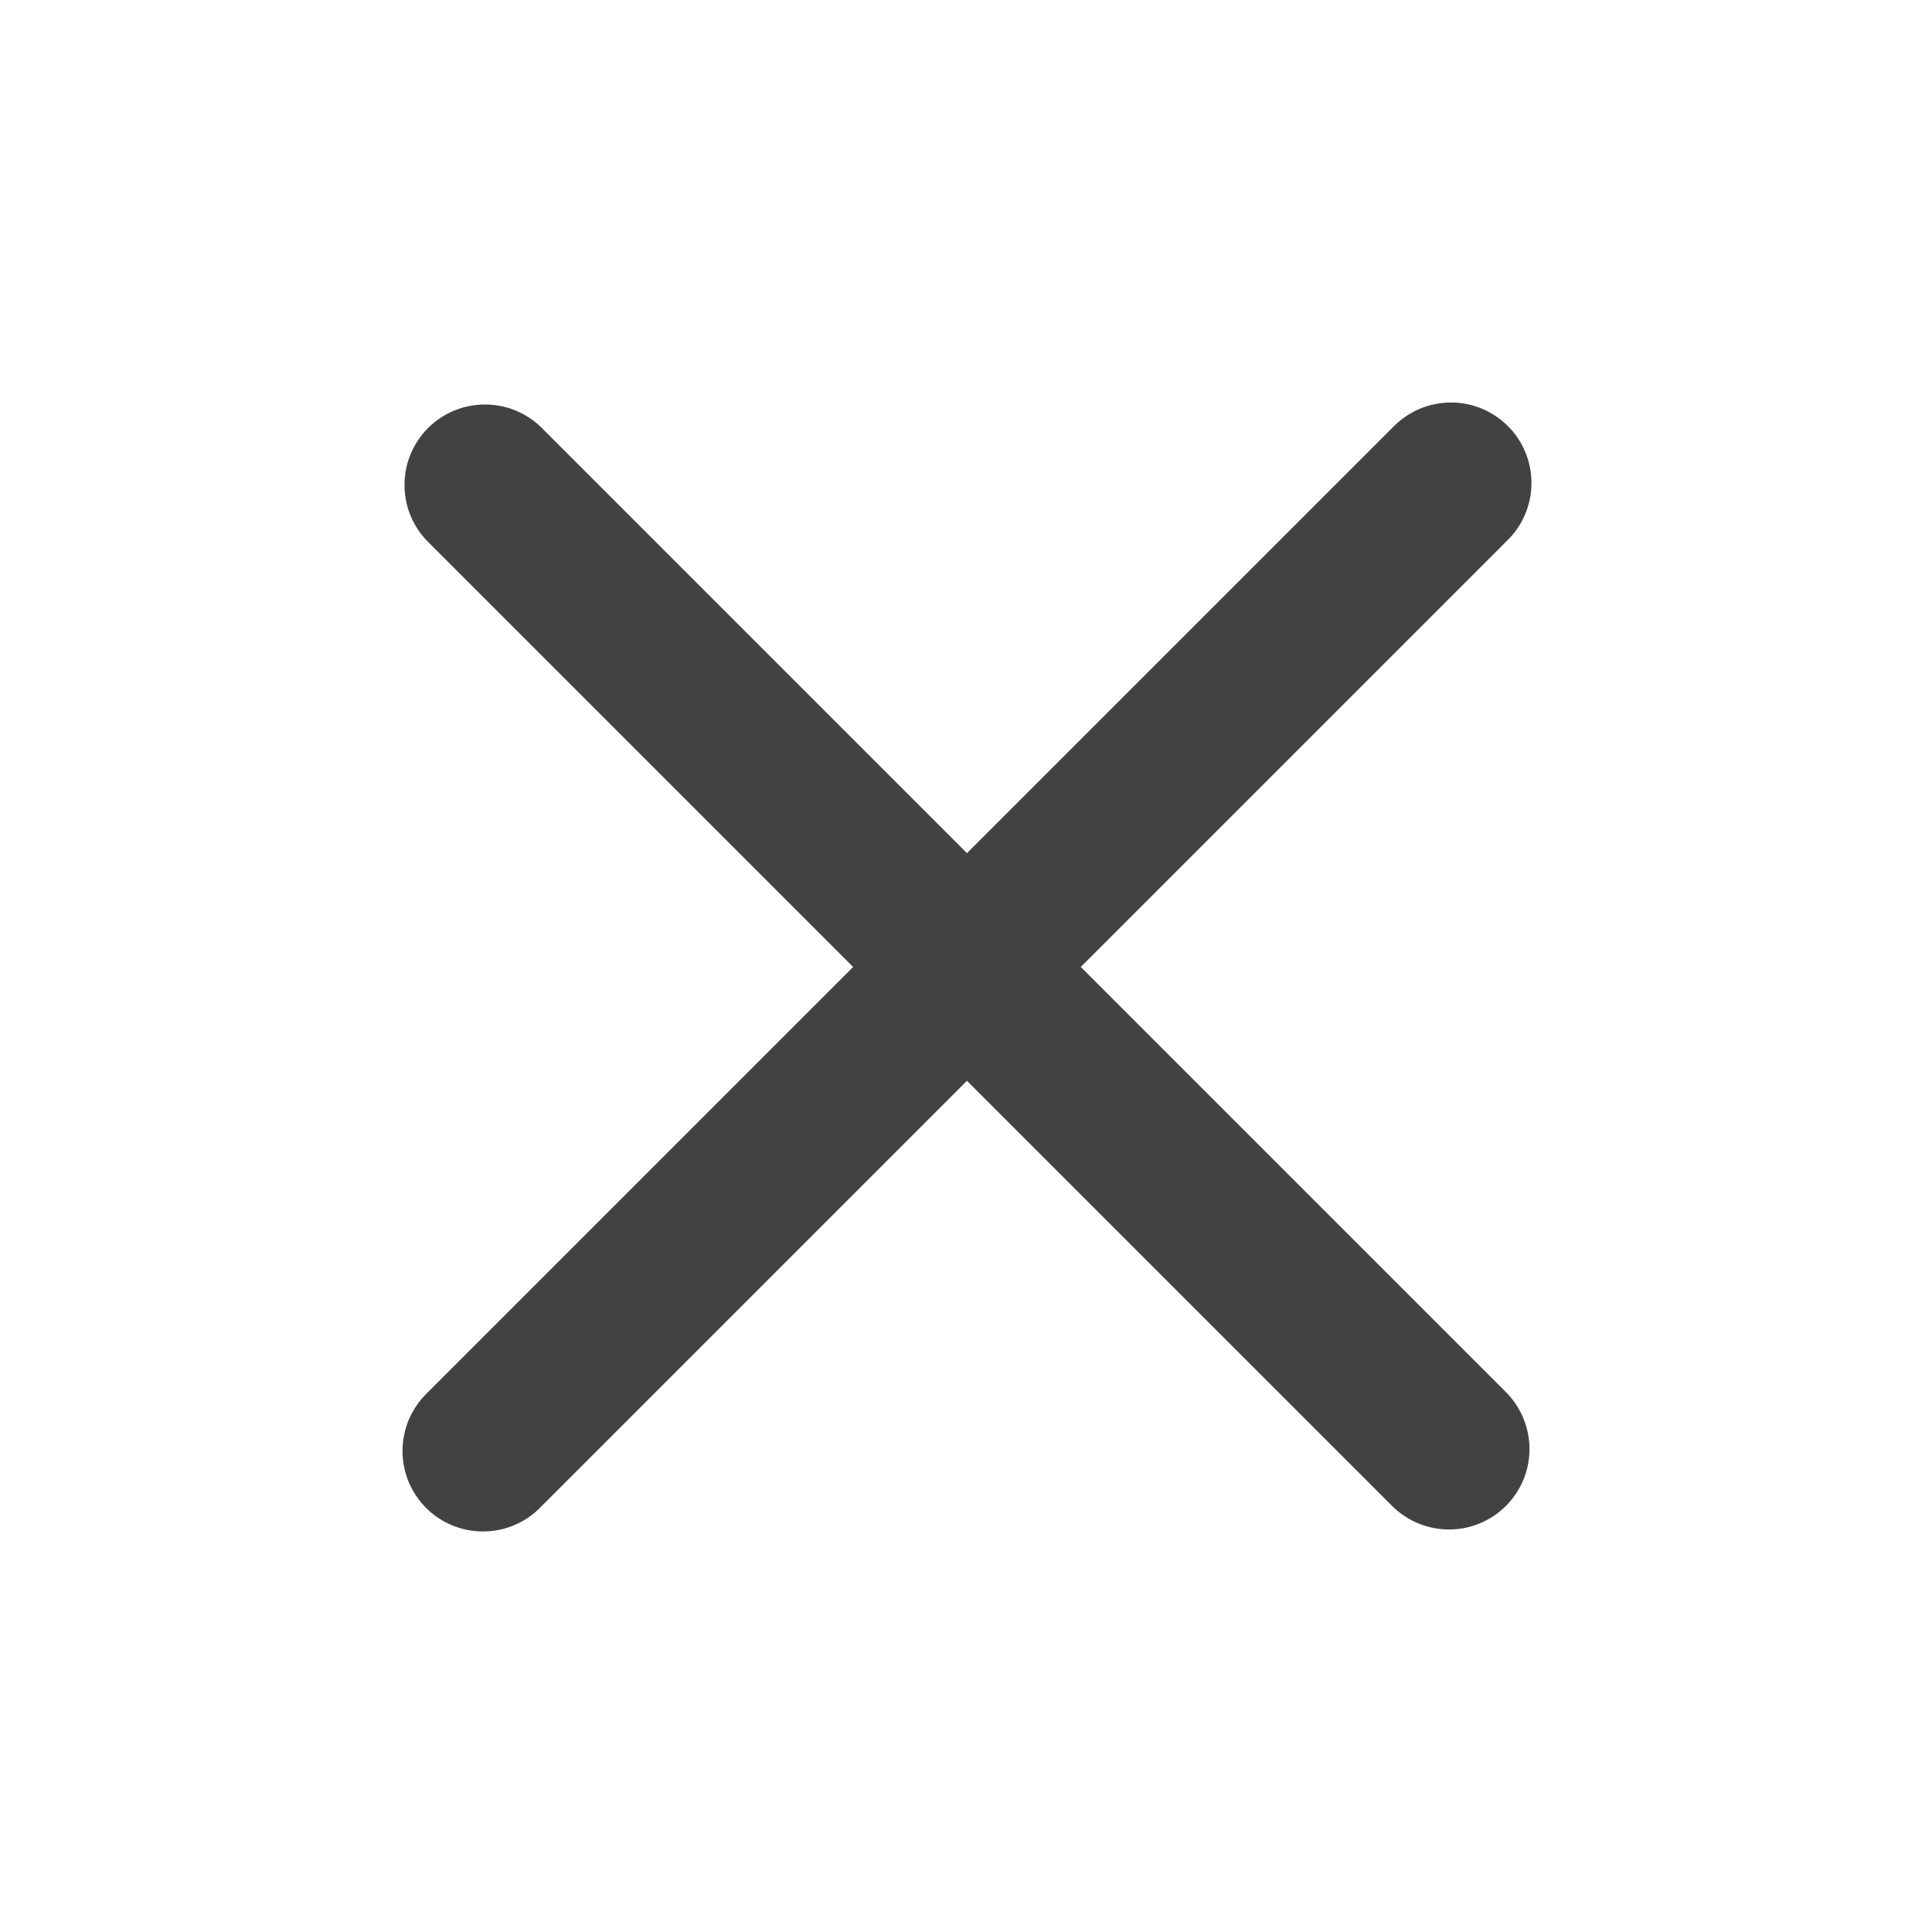
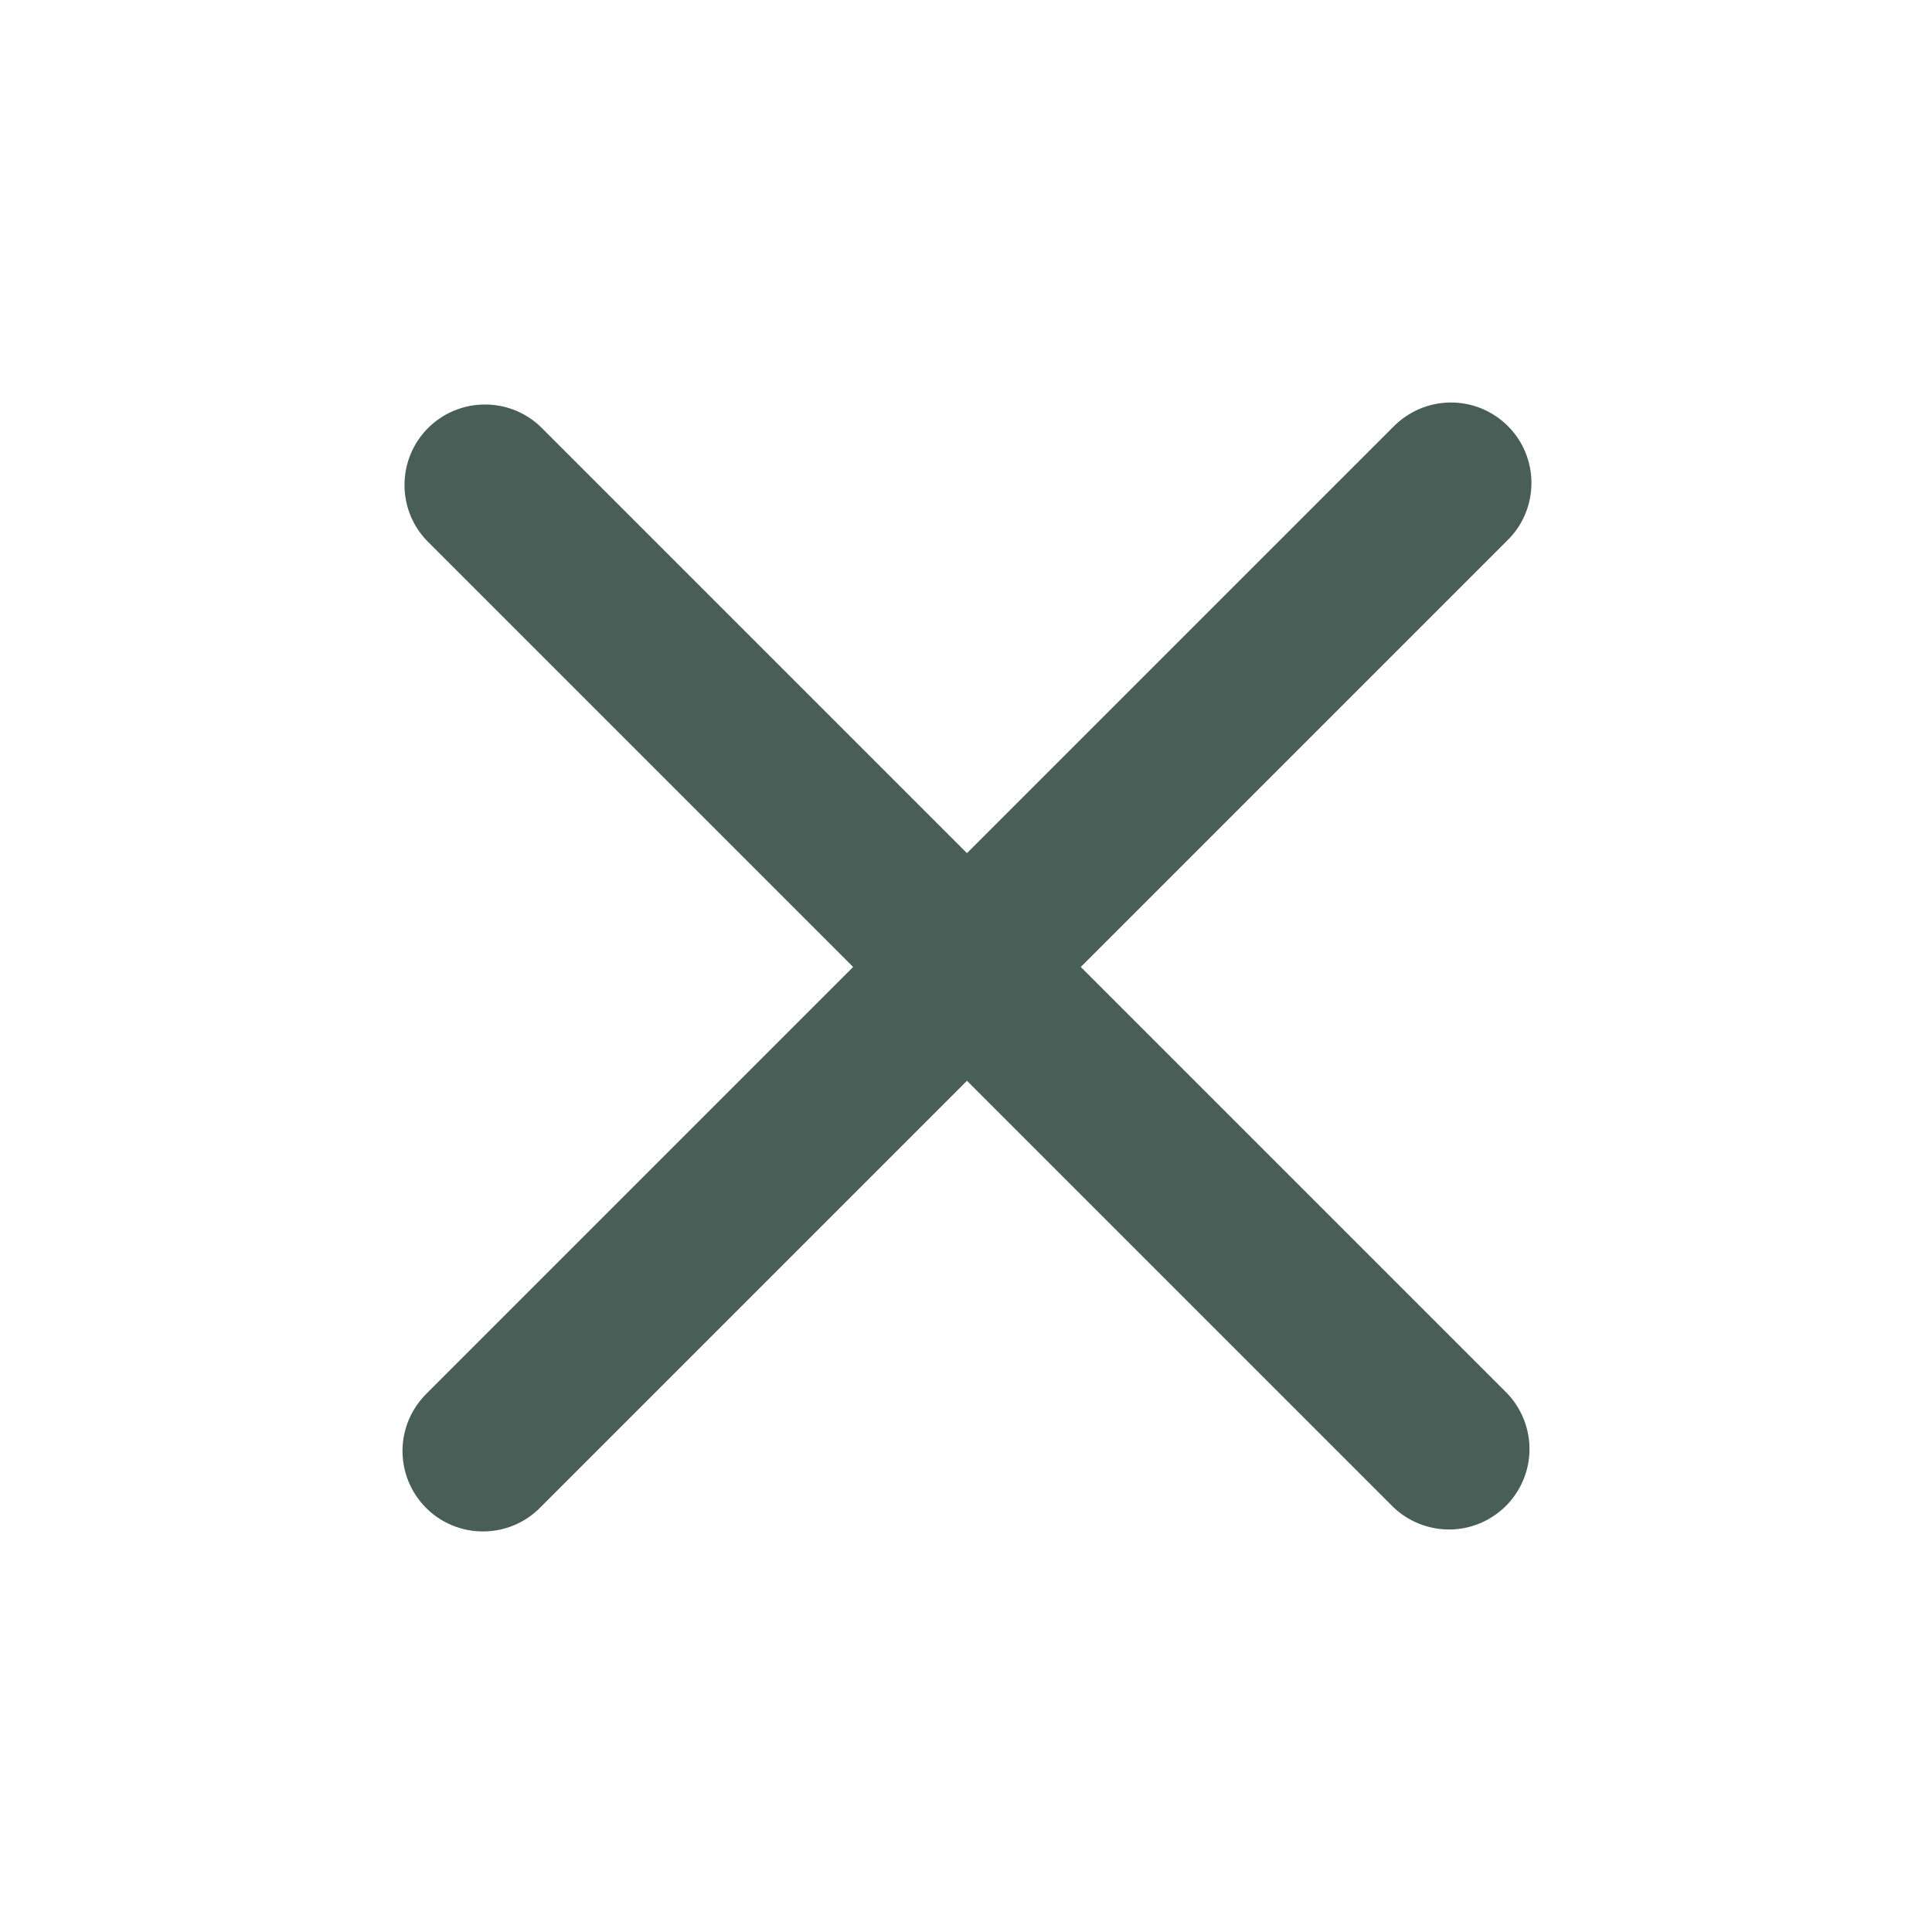
<svg xmlns="http://www.w3.org/2000/svg" width="24" height="24" viewBox="0 0 24 24" fill="none">
-   <path d="M13.426 12.012L18.719 6.719C18.815 6.627 18.891 6.517 18.943 6.395C18.996 6.273 19.023 6.141 19.024 6.009C19.026 5.876 19 5.744 18.95 5.621C18.9 5.498 18.826 5.387 18.732 5.293C18.638 5.199 18.526 5.125 18.403 5.074C18.28 5.024 18.149 4.999 18.016 5C17.883 5.001 17.752 5.029 17.63 5.081C17.508 5.134 17.398 5.21 17.305 5.305L12.012 10.598L6.719 5.305C6.531 5.123 6.278 5.022 6.016 5.025C5.754 5.027 5.503 5.132 5.317 5.317C5.132 5.503 5.027 5.754 5.025 6.016C5.022 6.278 5.123 6.531 5.305 6.719L10.598 12.012L5.305 17.305C5.21 17.398 5.134 17.508 5.081 17.63C5.029 17.752 5.001 17.883 5 18.016C4.999 18.149 5.024 18.28 5.074 18.403C5.125 18.526 5.199 18.638 5.293 18.732C5.387 18.826 5.498 18.9 5.621 18.95C5.744 19 5.876 19.026 6.009 19.024C6.141 19.023 6.273 18.996 6.395 18.943C6.517 18.891 6.627 18.815 6.719 18.719L12.012 13.426L17.305 18.719C17.494 18.901 17.747 19.002 18.009 19C18.271 18.998 18.522 18.892 18.707 18.707C18.892 18.522 18.998 18.271 19 18.009C19.002 17.747 18.901 17.494 18.719 17.305L13.426 12.012Z" fill="#424242" />
+   <path d="M13.426 12.012L18.719 6.719C18.815 6.627 18.891 6.517 18.943 6.395C18.996 6.273 19.023 6.141 19.024 6.009C19.026 5.876 19 5.744 18.95 5.621C18.9 5.498 18.826 5.387 18.732 5.293C18.638 5.199 18.526 5.125 18.403 5.074C18.28 5.024 18.149 4.999 18.016 5C17.883 5.001 17.752 5.029 17.63 5.081C17.508 5.134 17.398 5.21 17.305 5.305L12.012 10.598L6.719 5.305C6.531 5.123 6.278 5.022 6.016 5.025C5.754 5.027 5.503 5.132 5.317 5.317C5.132 5.503 5.027 5.754 5.025 6.016C5.022 6.278 5.123 6.531 5.305 6.719L10.598 12.012L5.305 17.305C5.21 17.398 5.134 17.508 5.081 17.63C5.029 17.752 5.001 17.883 5 18.016C4.999 18.149 5.024 18.28 5.074 18.403C5.125 18.526 5.199 18.638 5.293 18.732C5.387 18.826 5.498 18.9 5.621 18.95C5.744 19 5.876 19.026 6.009 19.024C6.141 19.023 6.273 18.996 6.395 18.943C6.517 18.891 6.627 18.815 6.719 18.719L12.012 13.426L17.305 18.719C17.494 18.901 17.747 19.002 18.009 19C18.271 18.998 18.522 18.892 18.707 18.707C18.892 18.522 18.998 18.271 19 18.009C19.002 17.747 18.901 17.494 18.719 17.305L13.426 12.012Z" fill="#495e57" />
</svg>
